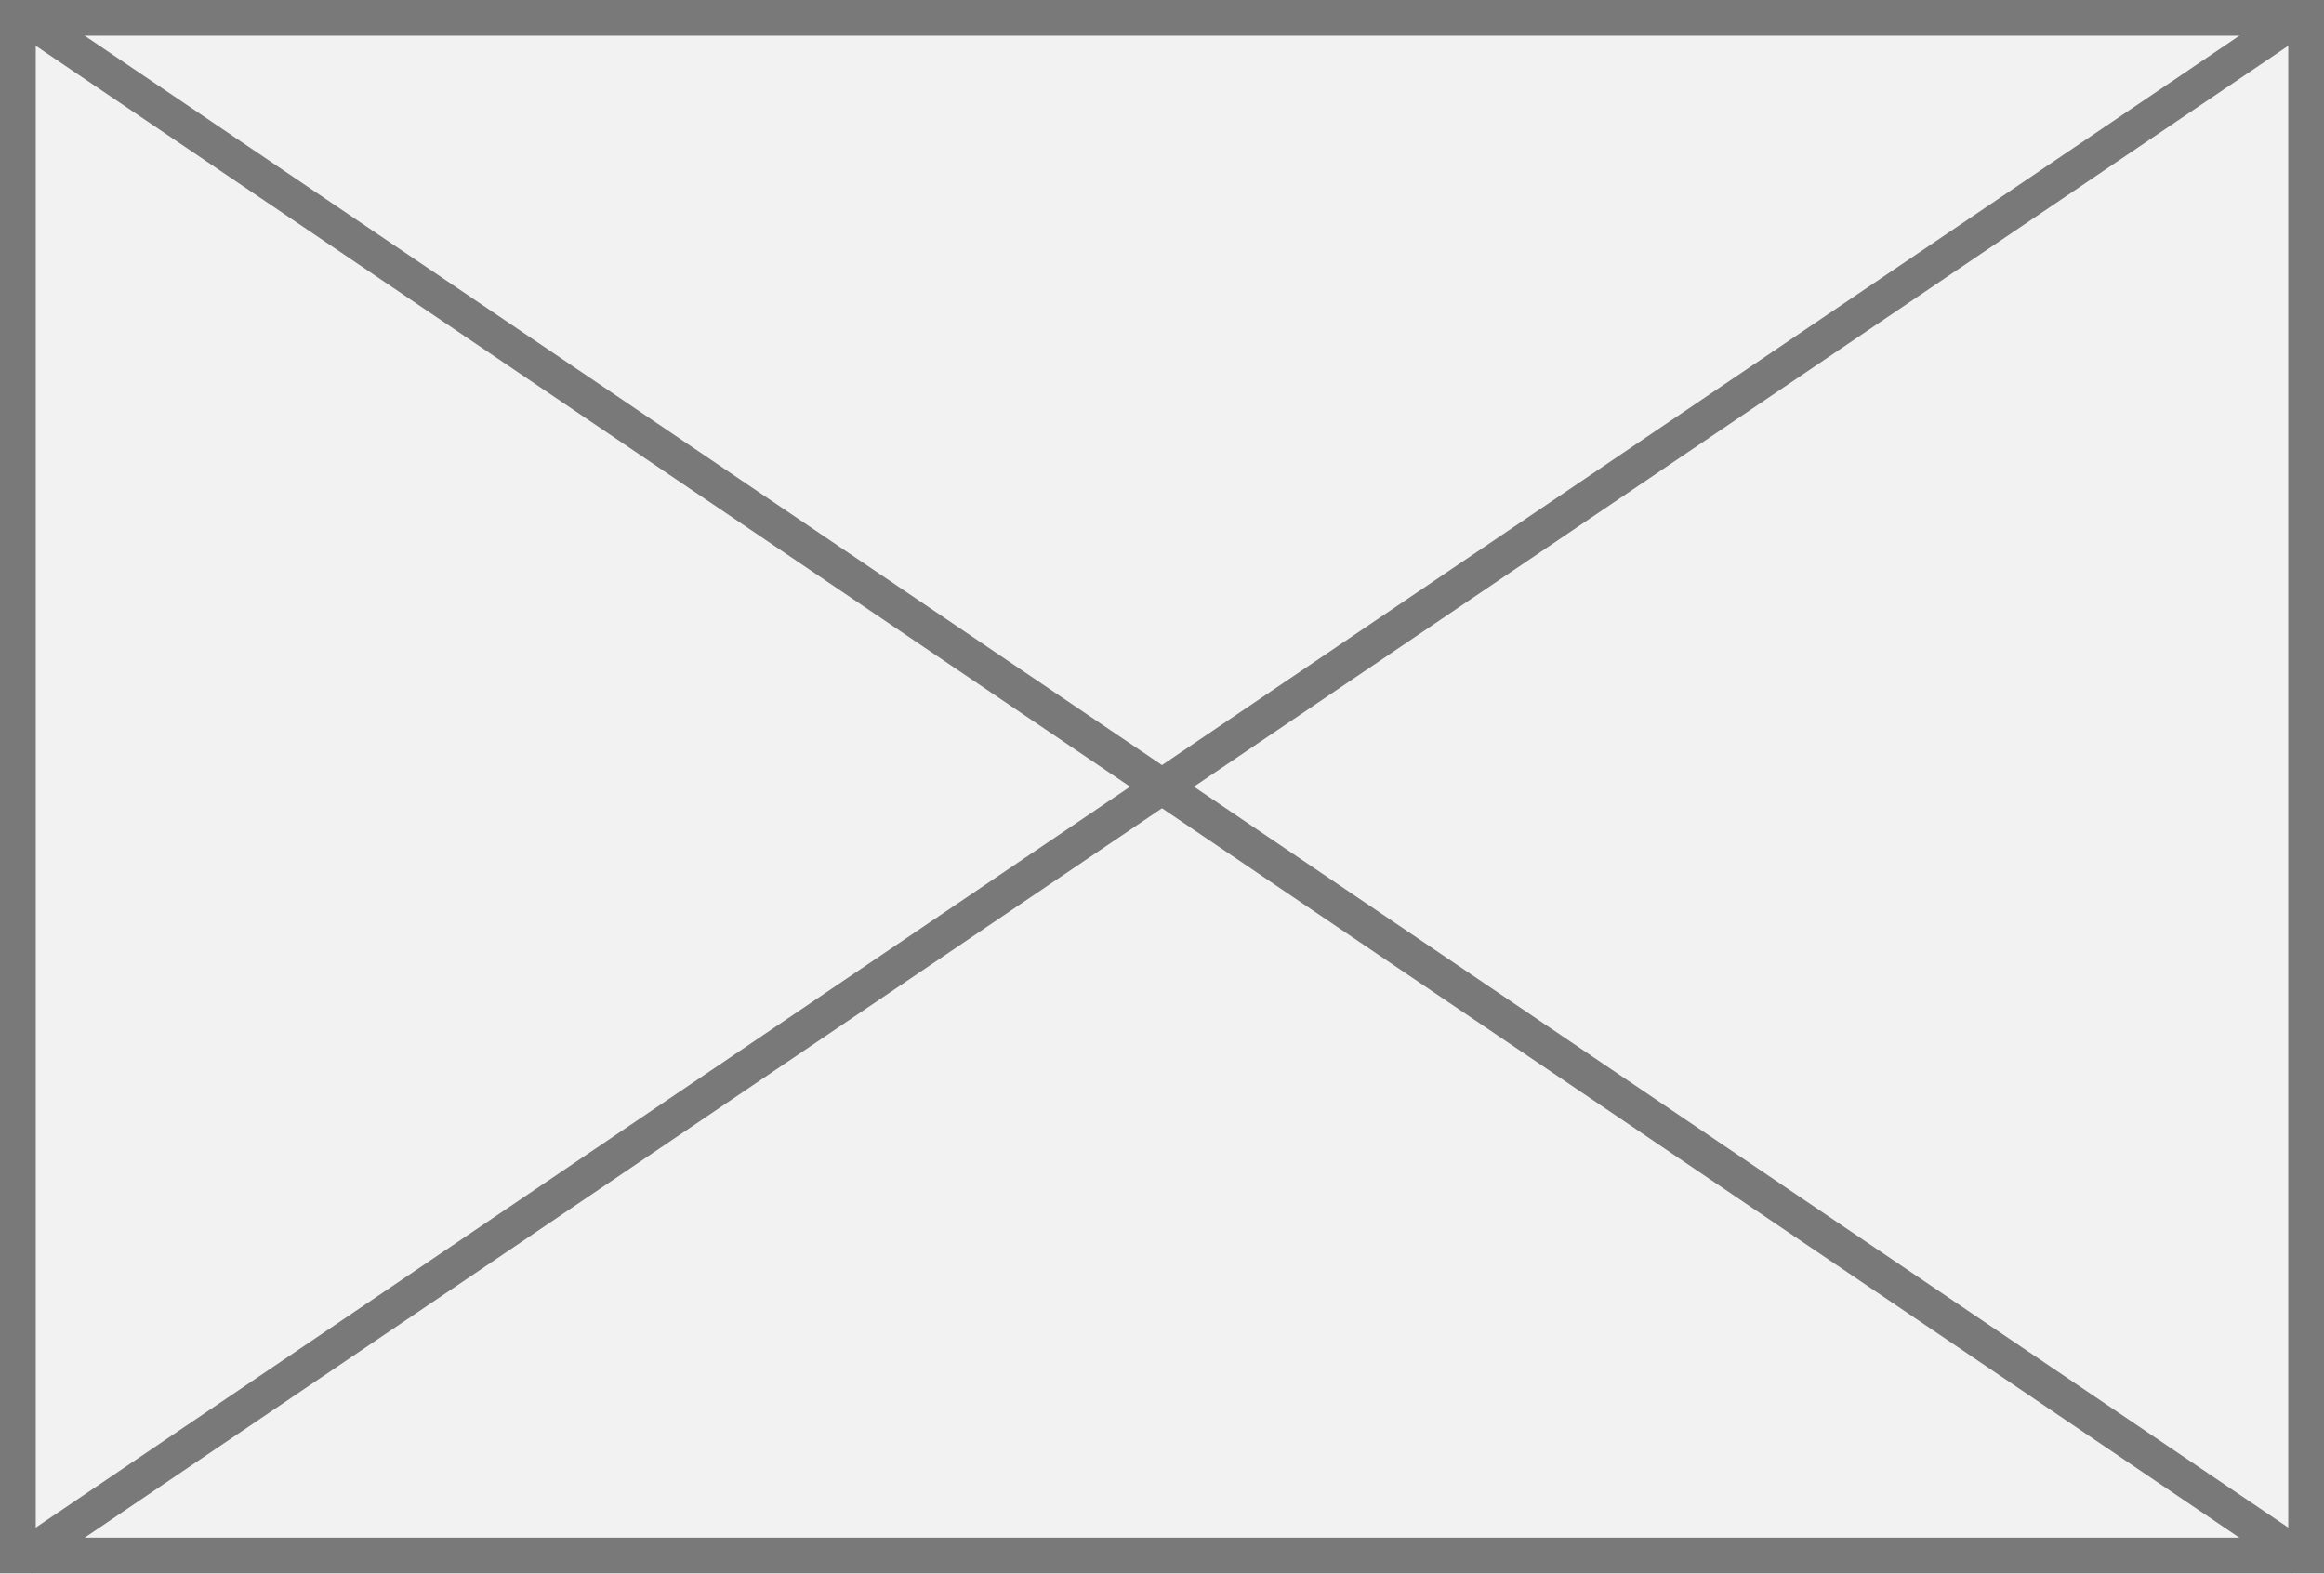
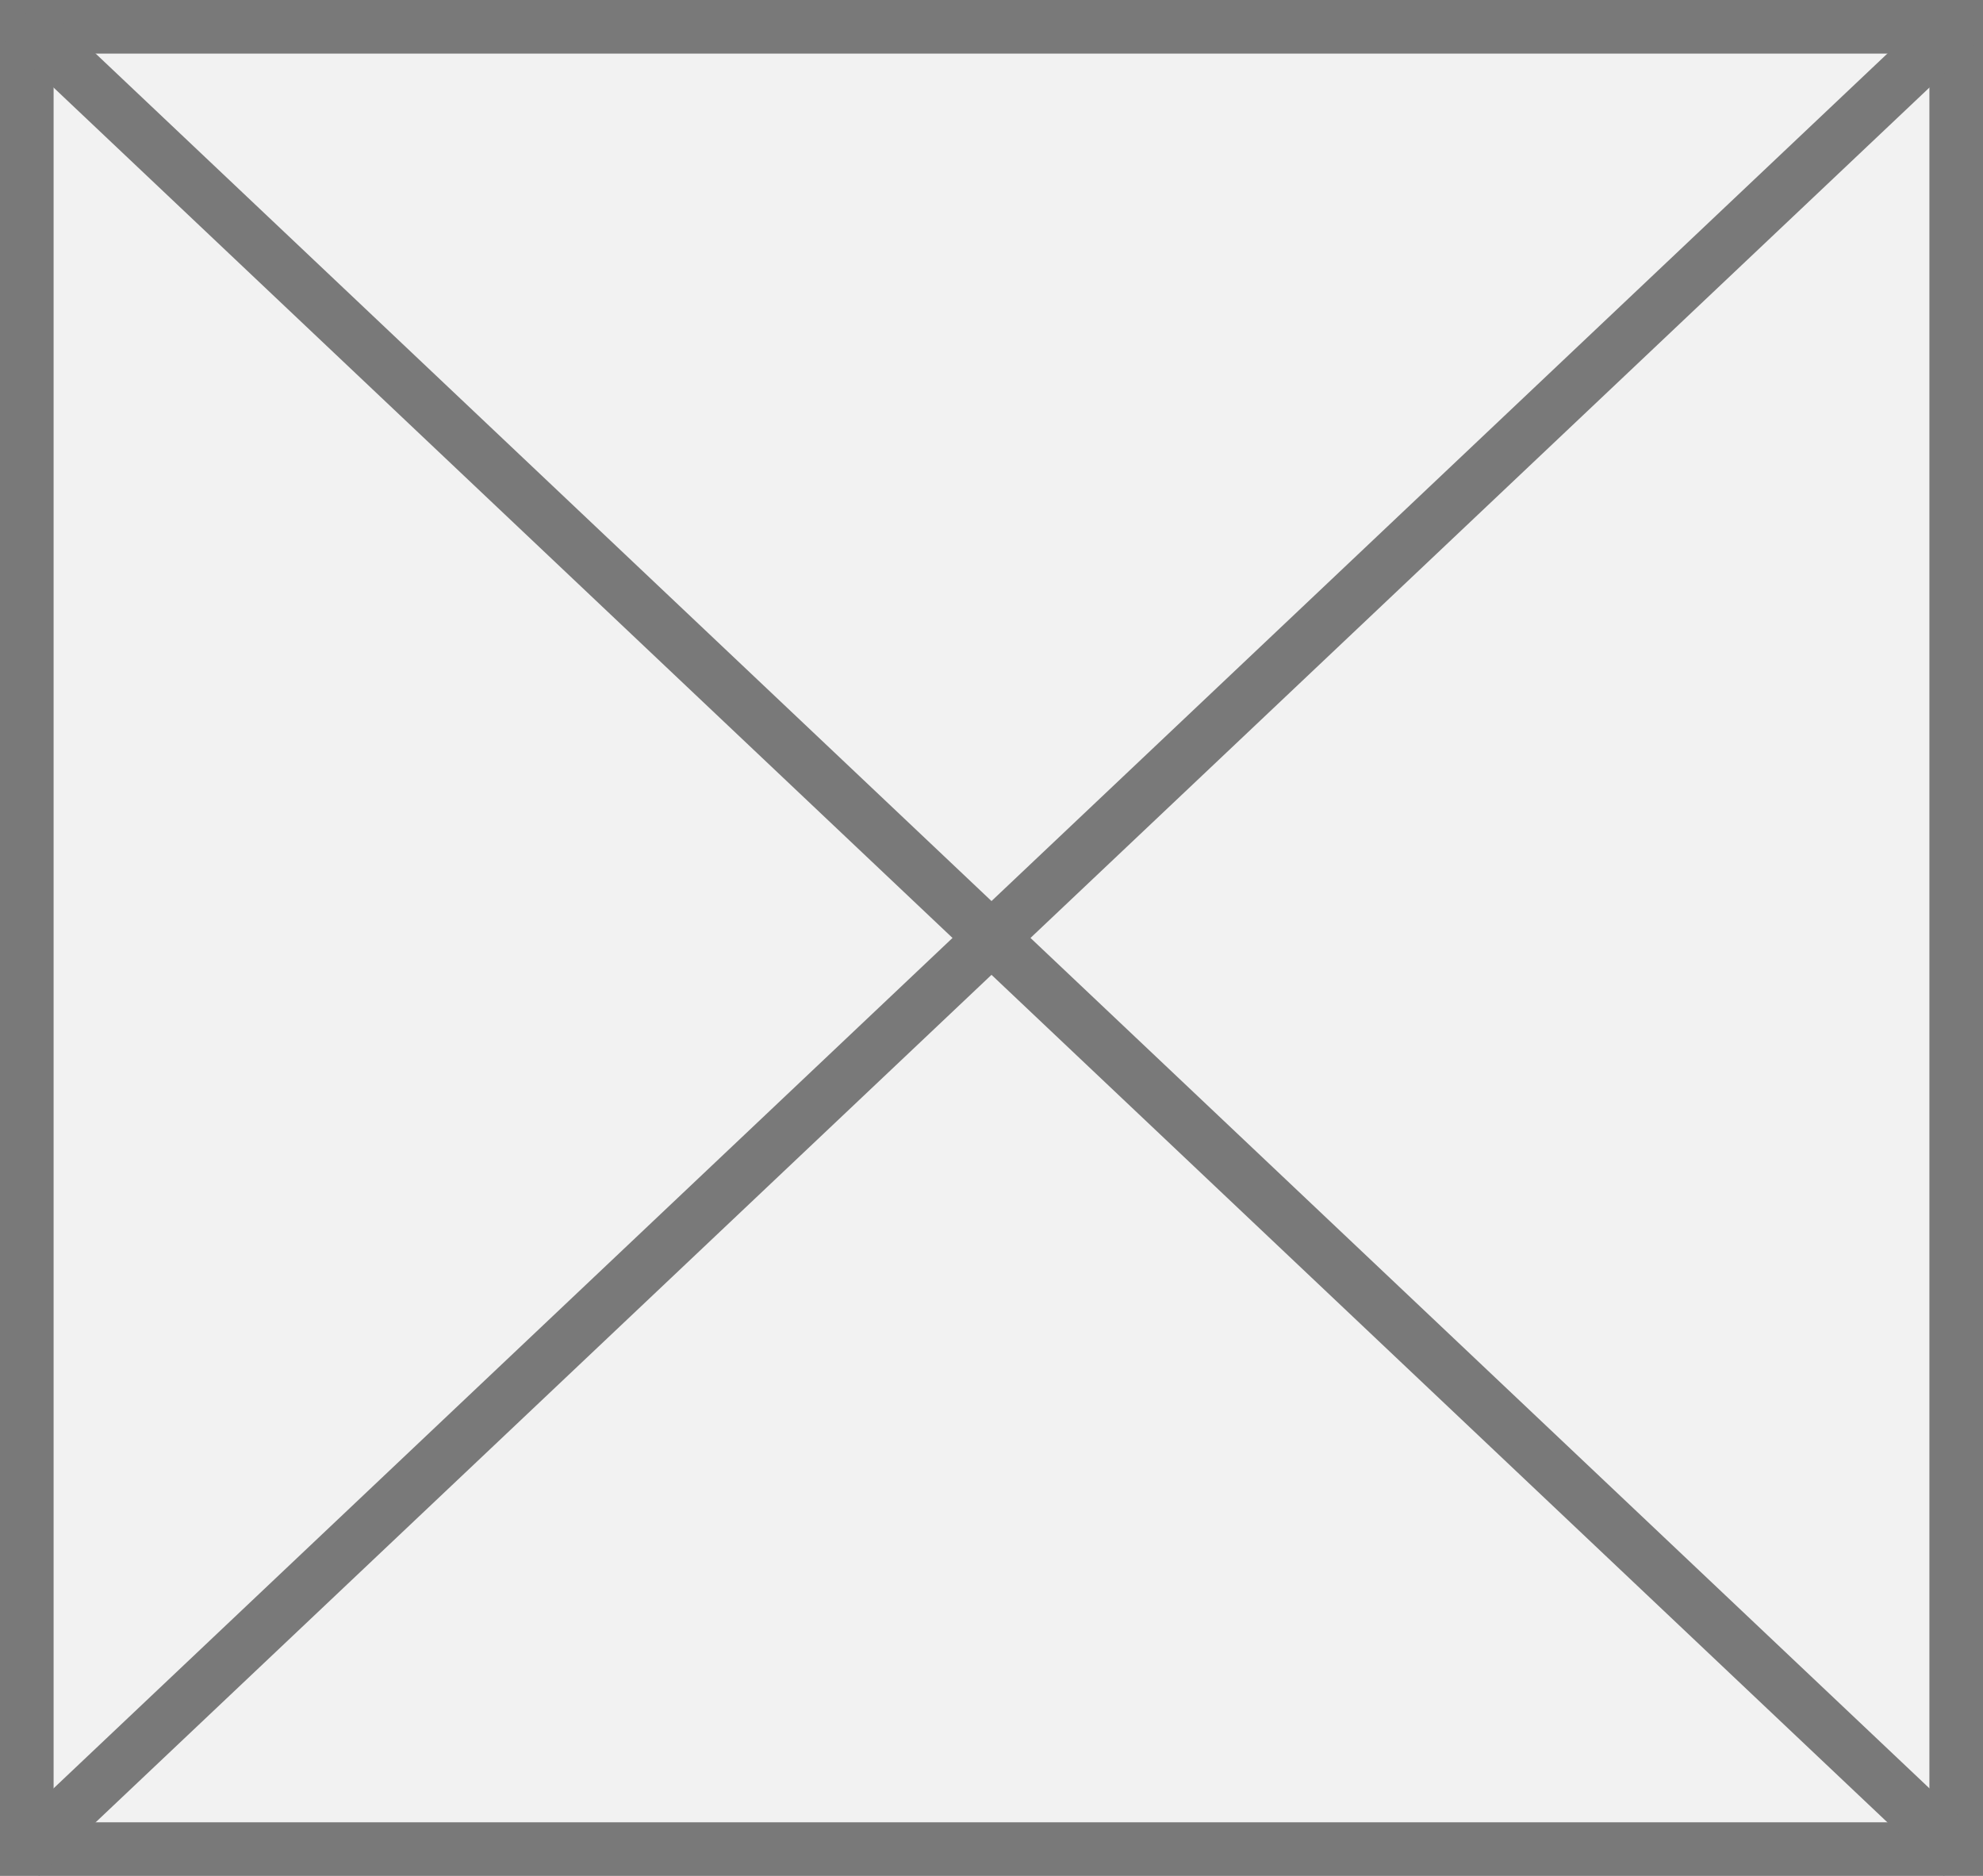
- <svg xmlns="http://www.w3.org/2000/svg" version="1.1" width="65px" height="44px">
-   <g transform="matrix(1 0 0 1 -249 -248 )">
-     <path d="M 249.5 248.5  L 313.5 248.5  L 313.5 291.5  L 249.5 291.5  L 249.5 248.5  Z " fill-rule="nonzero" fill="#f2f2f2" stroke="none" />
-     <path d="M 249.5 248.5  L 313.5 248.5  L 313.5 291.5  L 249.5 291.5  L 249.5 248.5  Z " stroke-width="1" stroke="#797979" fill="none" />
-     <path d="M 249.612 248.414  L 313.388 291.586  M 313.388 248.414  L 249.612 291.586  " stroke-width="1" stroke="#797979" fill="none" />
+ <svg xmlns="http://www.w3.org/2000/svg" version="1.1" width="37px" height="35px">
+   <g transform="matrix(1 0 0 1 -29 -561 )">
+     <path d="M 29.5 561.5  L 65.5 561.5  L 65.5 595.5  L 29.5 595.5  L 29.5 561.5  Z " fill-rule="nonzero" fill="#f2f2f2" stroke="none" />
+     <path d="M 29.5 561.5  L 65.5 561.5  L 65.5 595.5  L 29.5 595.5  L 29.5 561.5  Z " stroke-width="1" stroke="#797979" fill="none" />
+     <path d="M 29.384 561.363  L 65.616 595.637  M 65.616 561.363  L 29.384 595.637  " stroke-width="1" stroke="#797979" fill="none" />
  </g>
</svg>
